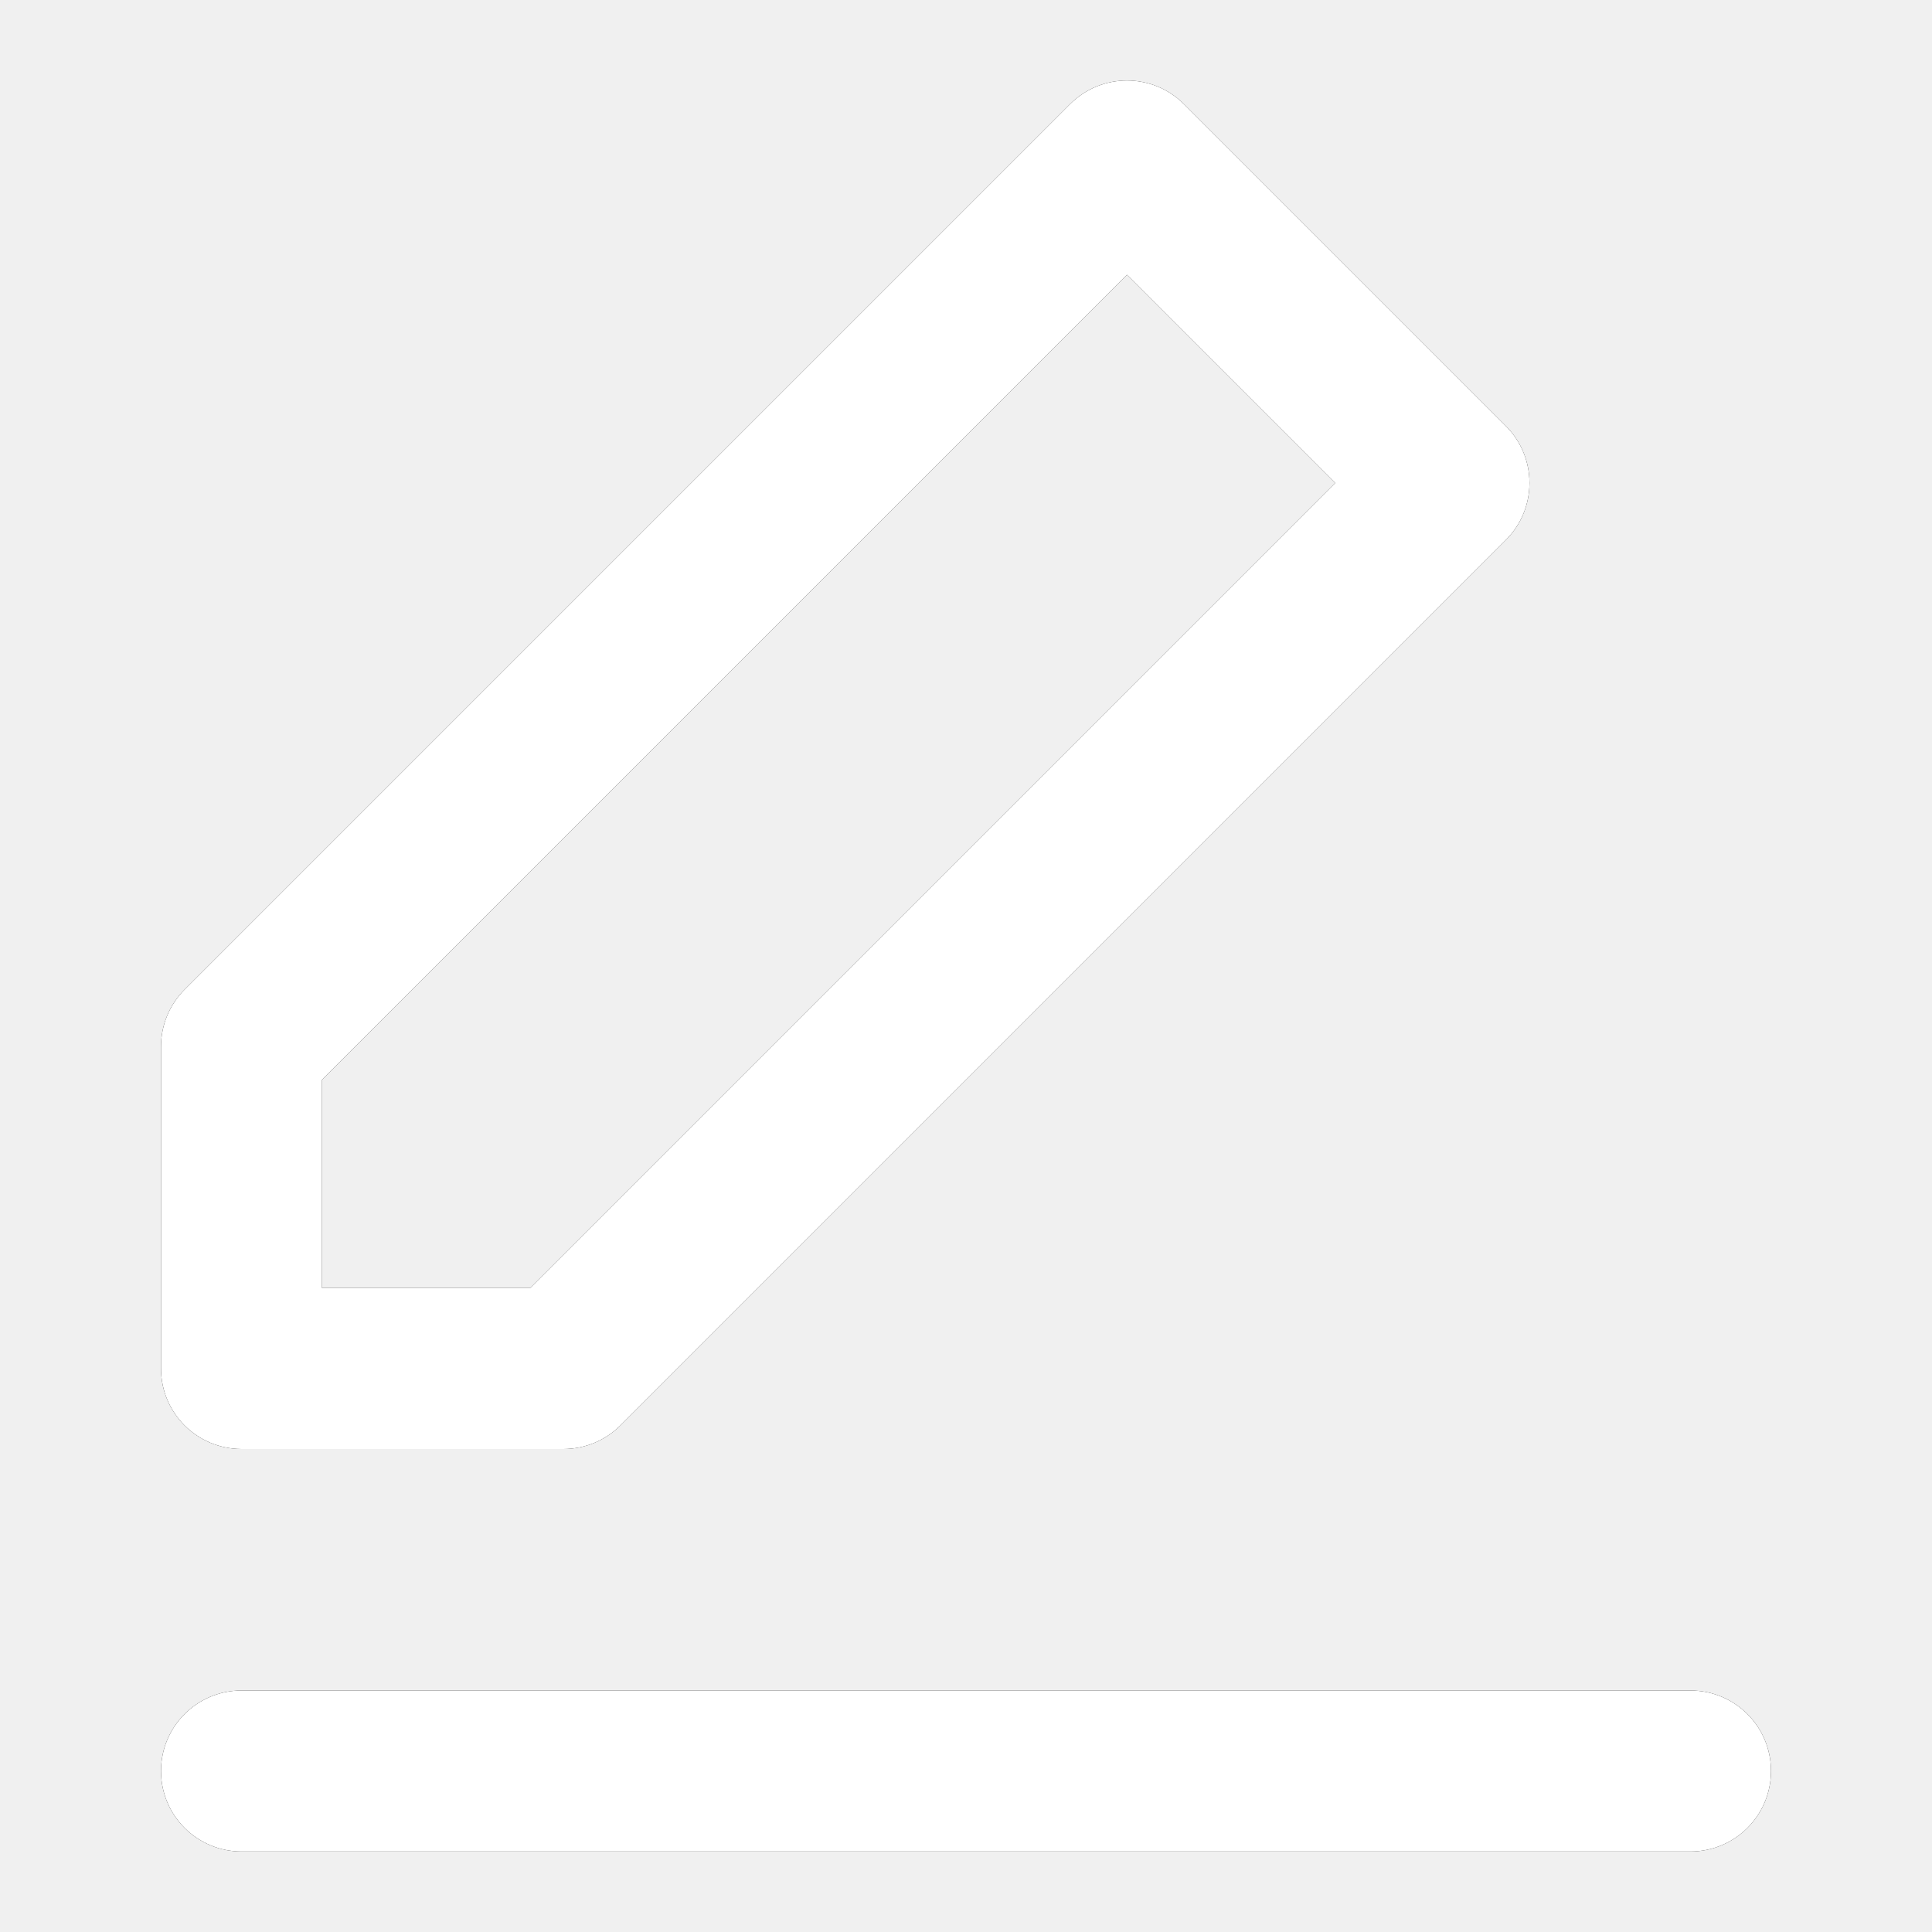
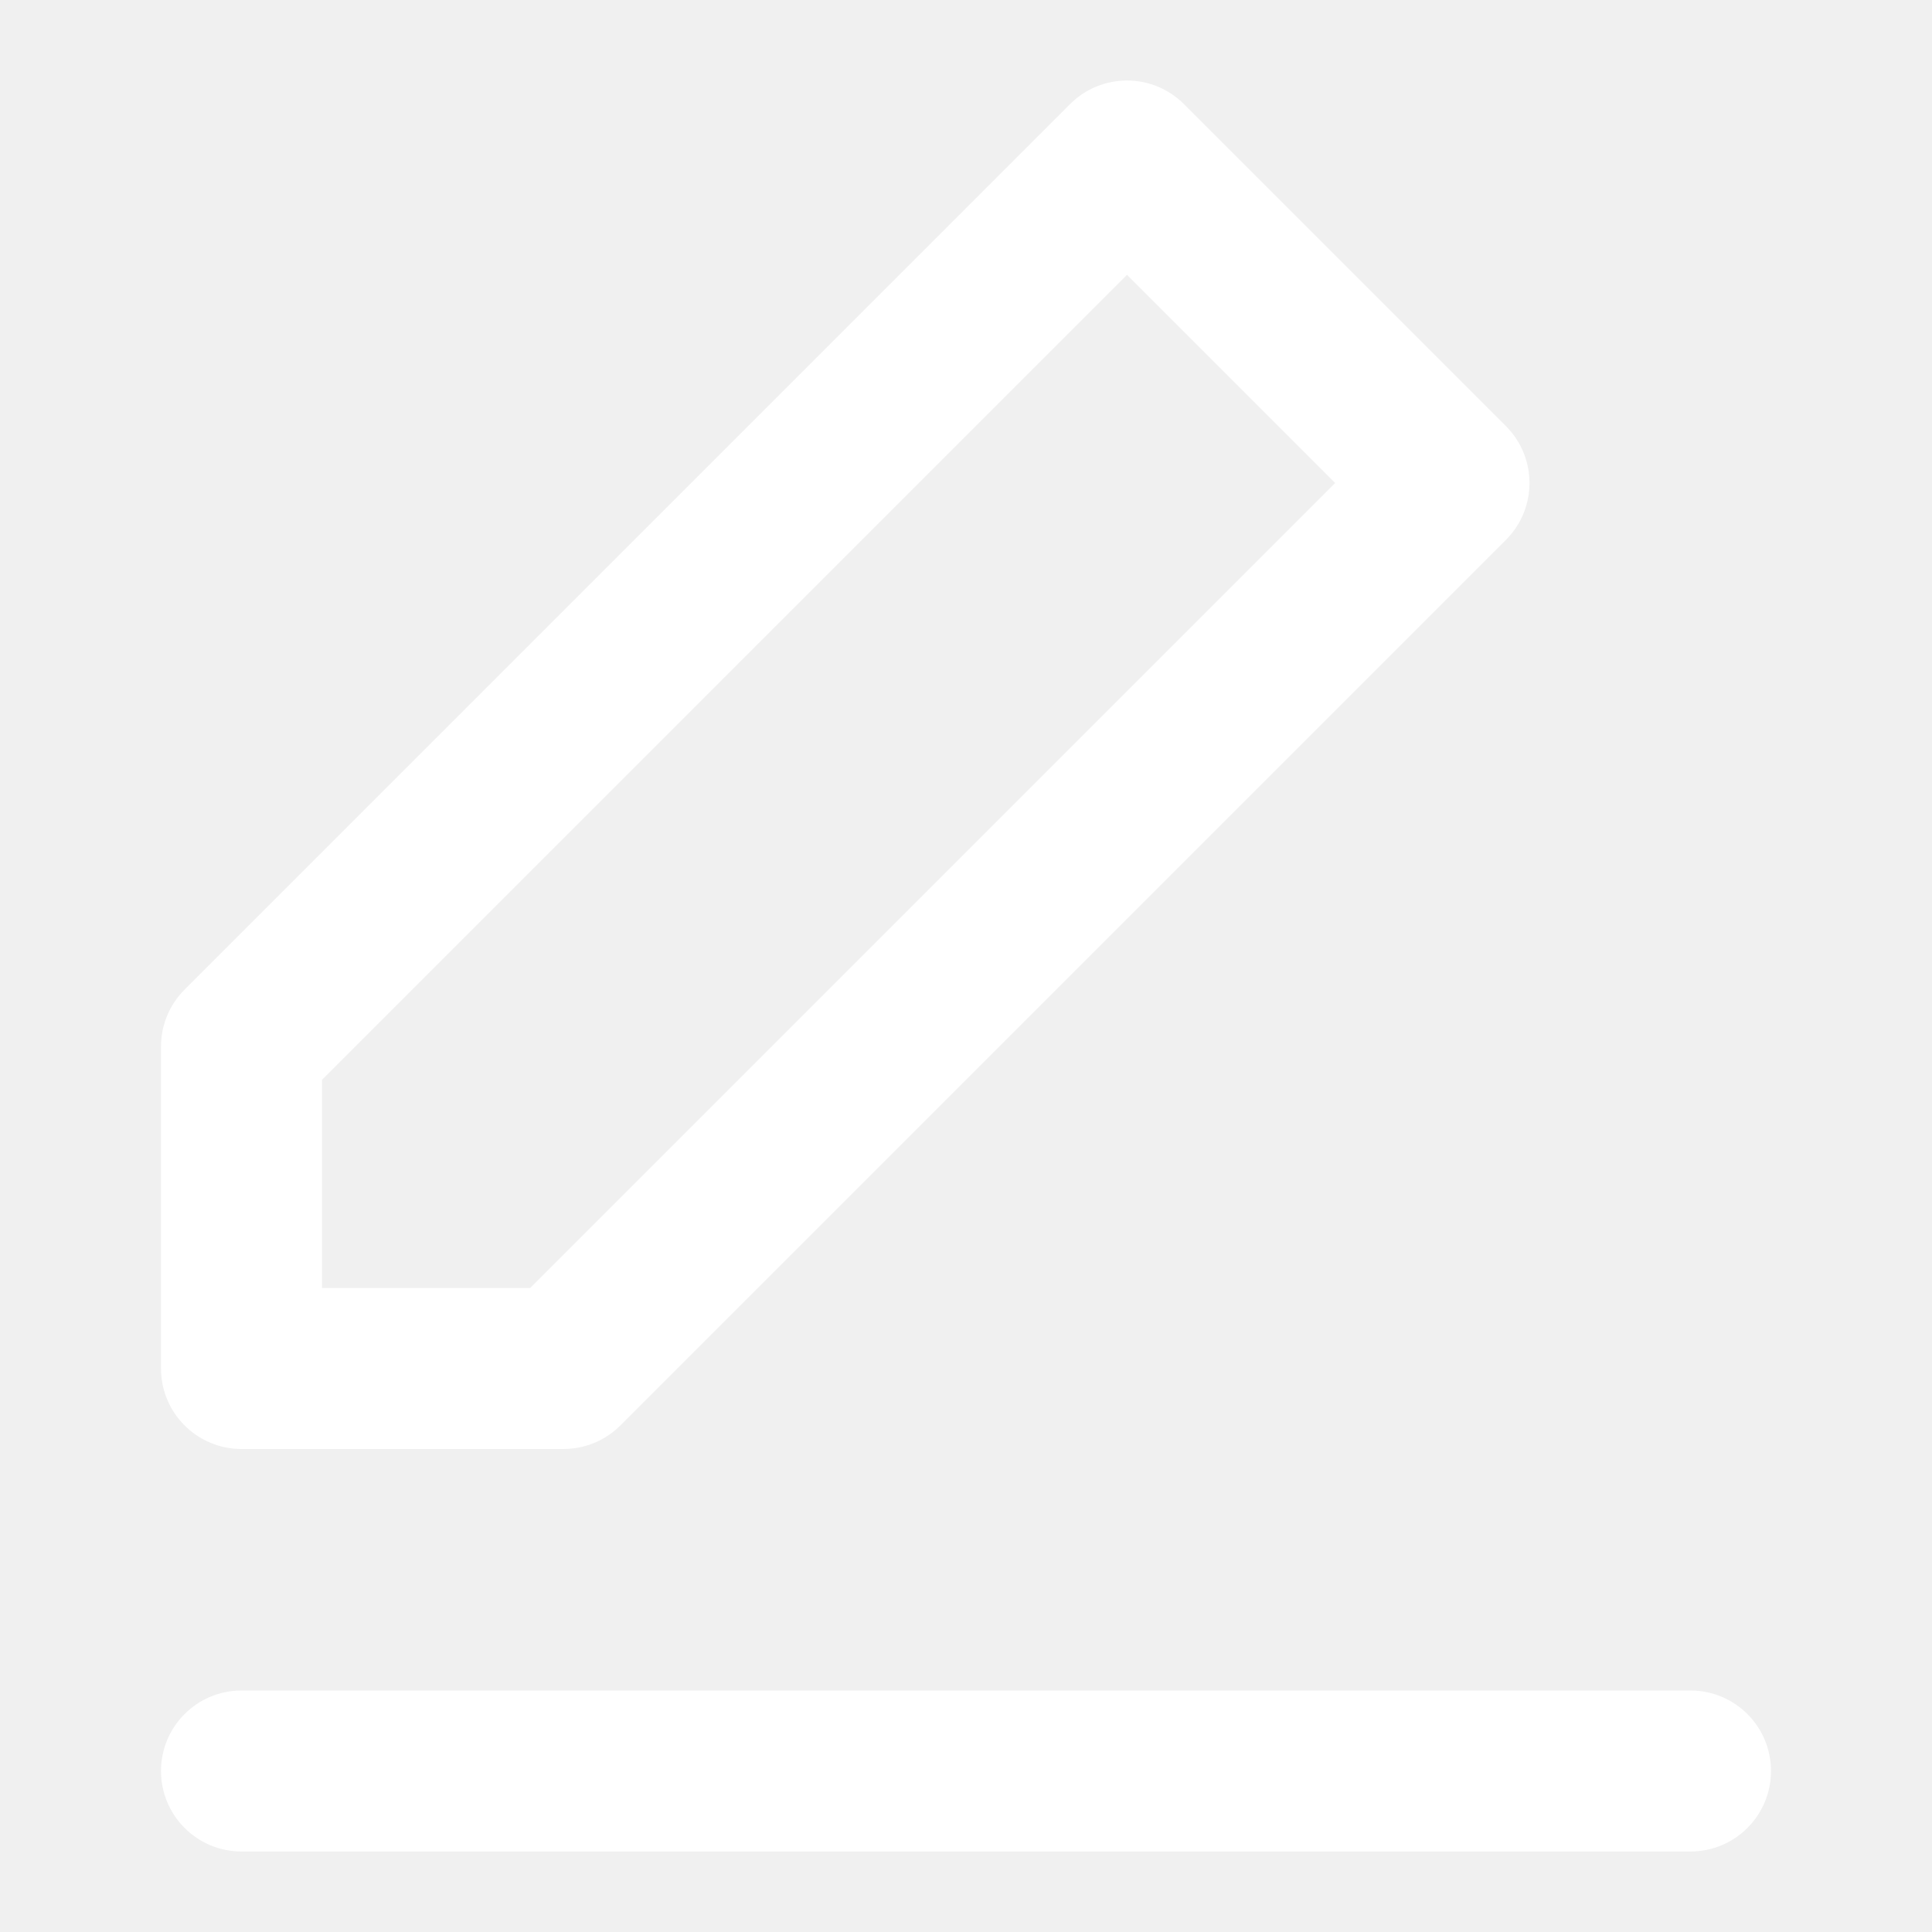
<svg xmlns="http://www.w3.org/2000/svg" xmlns:xlink="http://www.w3.org/1999/xlink" width="24" height="24" viewBox="0 0 24 24">
  <defs>
    <path id="a" d="M14 3.414l-10 10V16h2.586l10-10L14 3.414zm.707-2.121l4 4a1 1 0 0 1 0 1.414l-11 11A1 1 0 0 1 7 18H3a1 1 0 0 1-1-1v-4a1 1 0 0 1 .293-.707l11-11a1 1 0 0 1 1.414 0zM3 23a1 1 0 0 1 0-2h18a1 1 0 0 1 0 2H3z" />
  </defs>
  <g fill="none" fill-rule="evenodd">
    <mask id="b" fill="#fff">
      <use xlink:href="#a" />
    </mask>
-     <use fill="#000" fill-rule="nonzero" xlink:href="#a" />
-     <g fill="#fff" mask="url(#b)">
+     <use fill="#fff" fill-rule="nonzero" xlink:href="#a" />
+     <g fill="transparent" mask="url(#b)">
      <path d="M0 0h24v24H0z" />
    </g>
  </g>
</svg>
